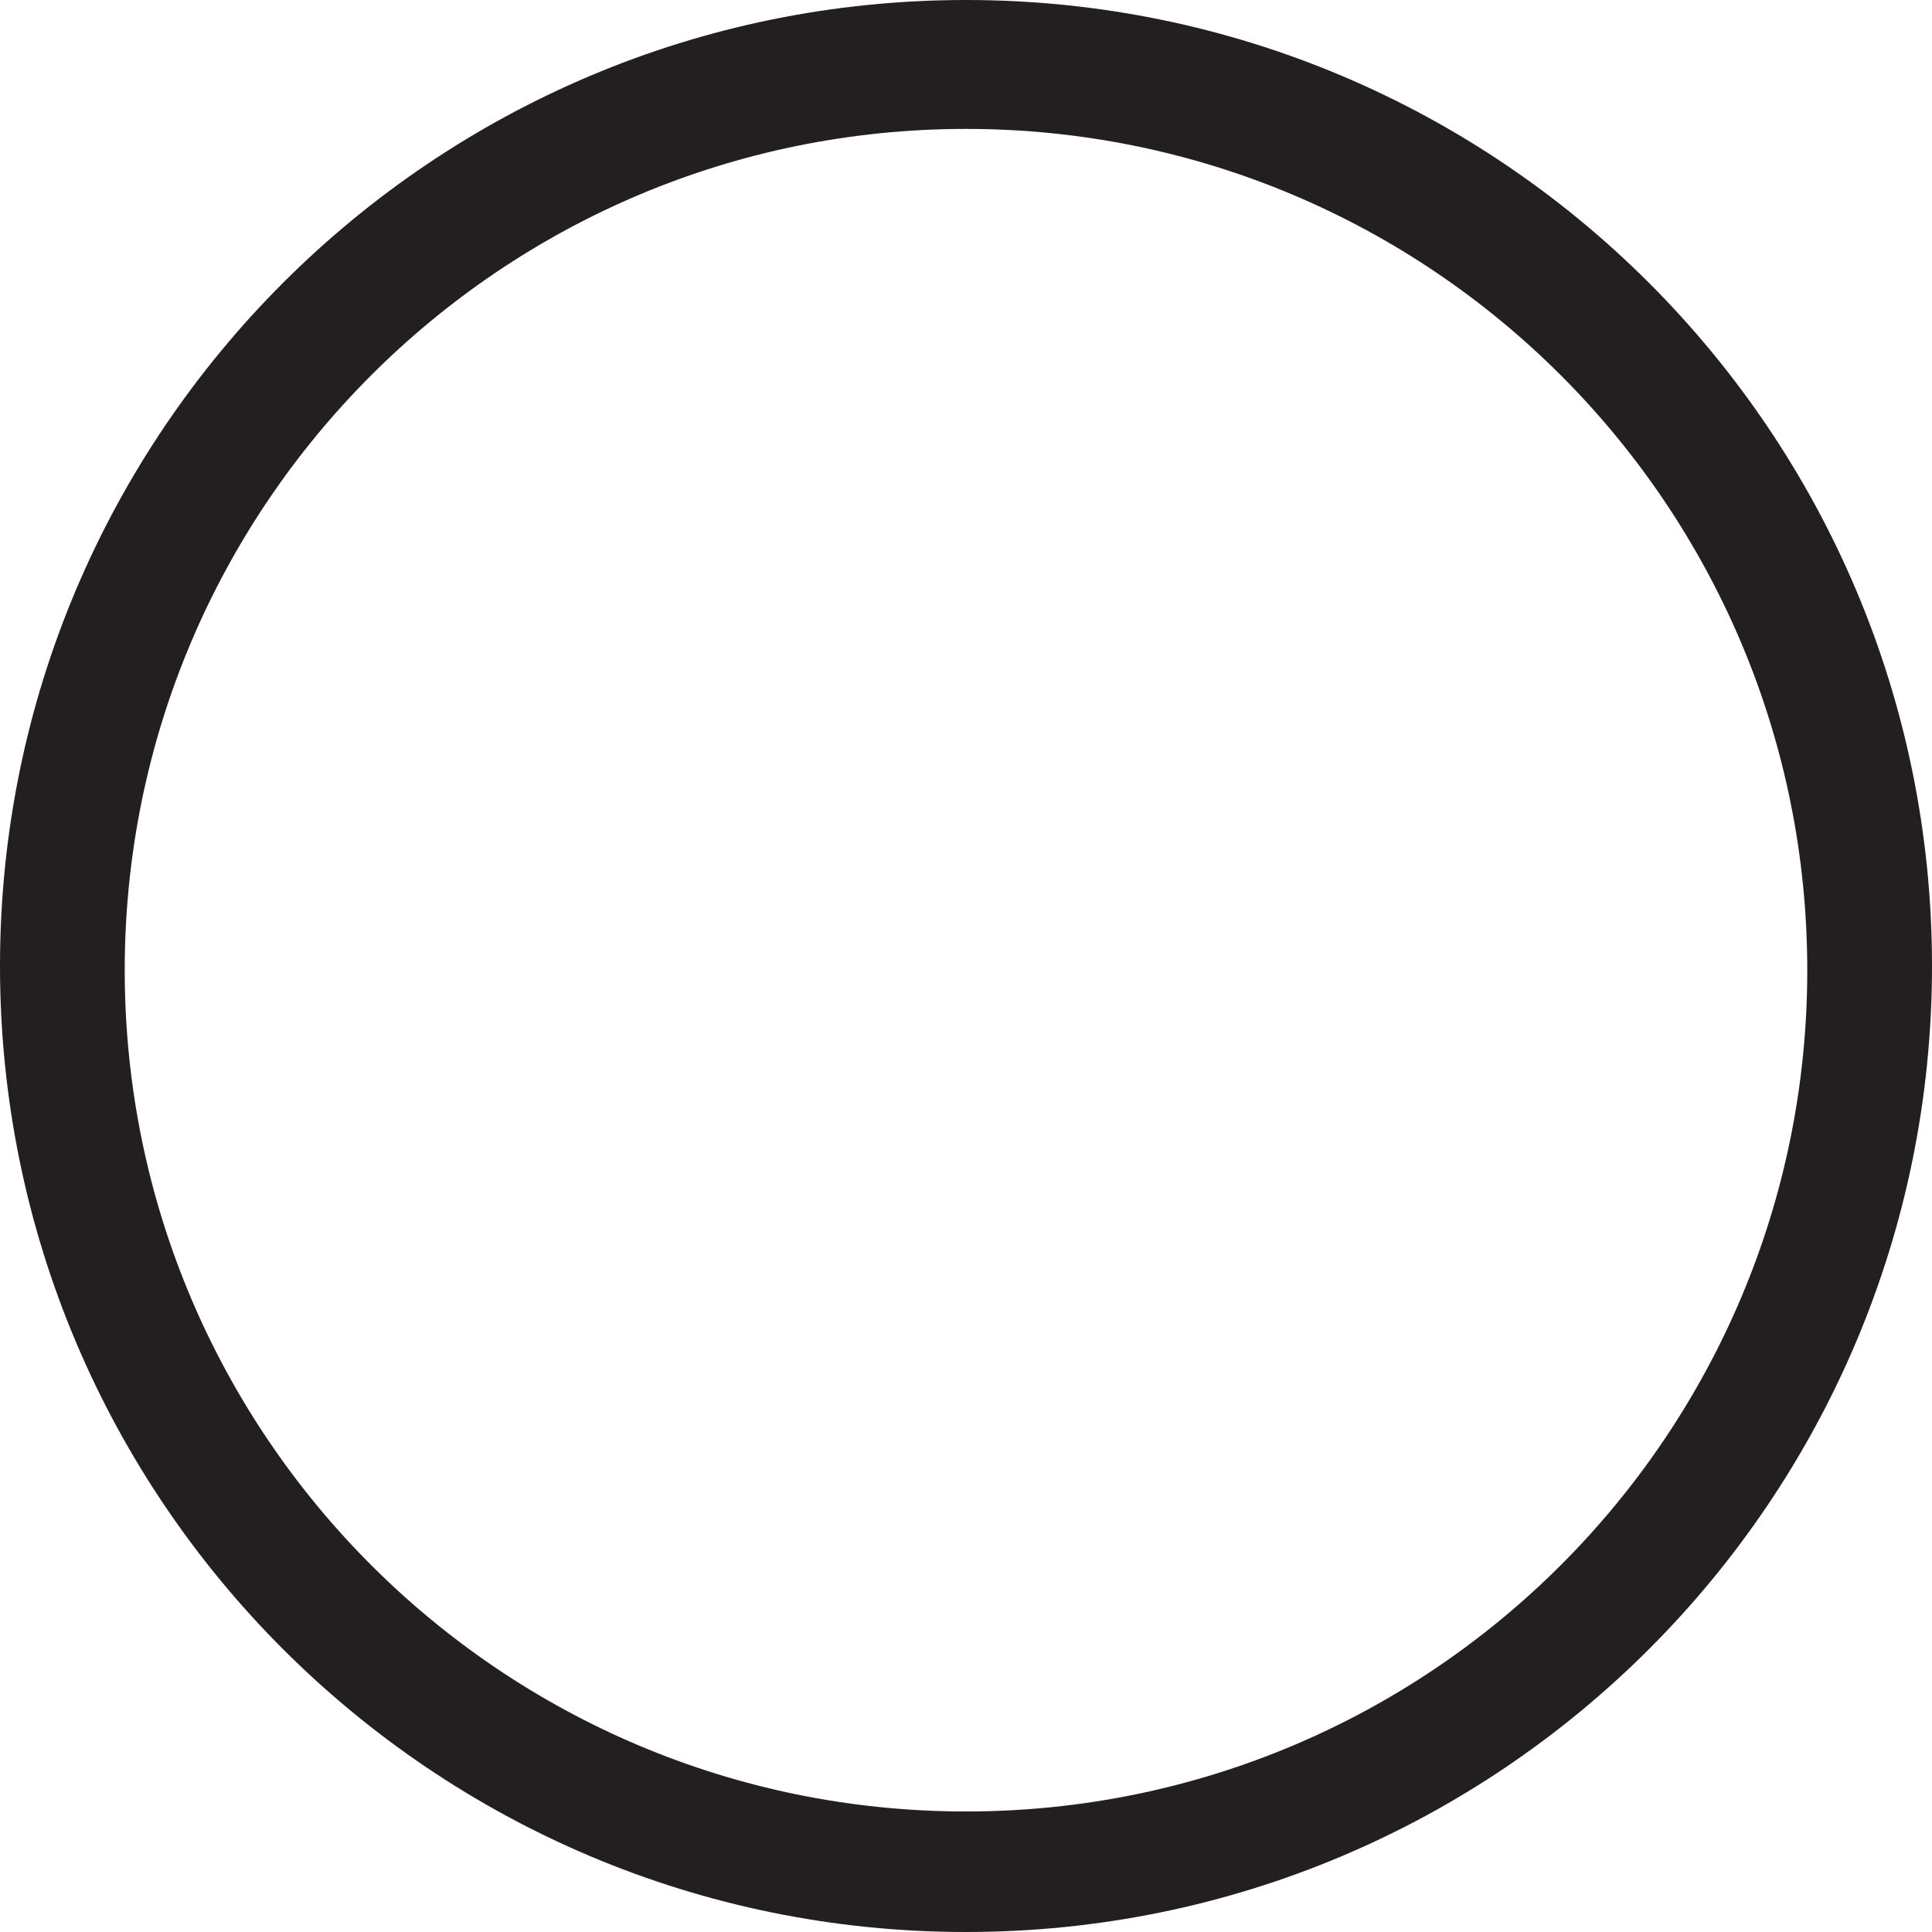
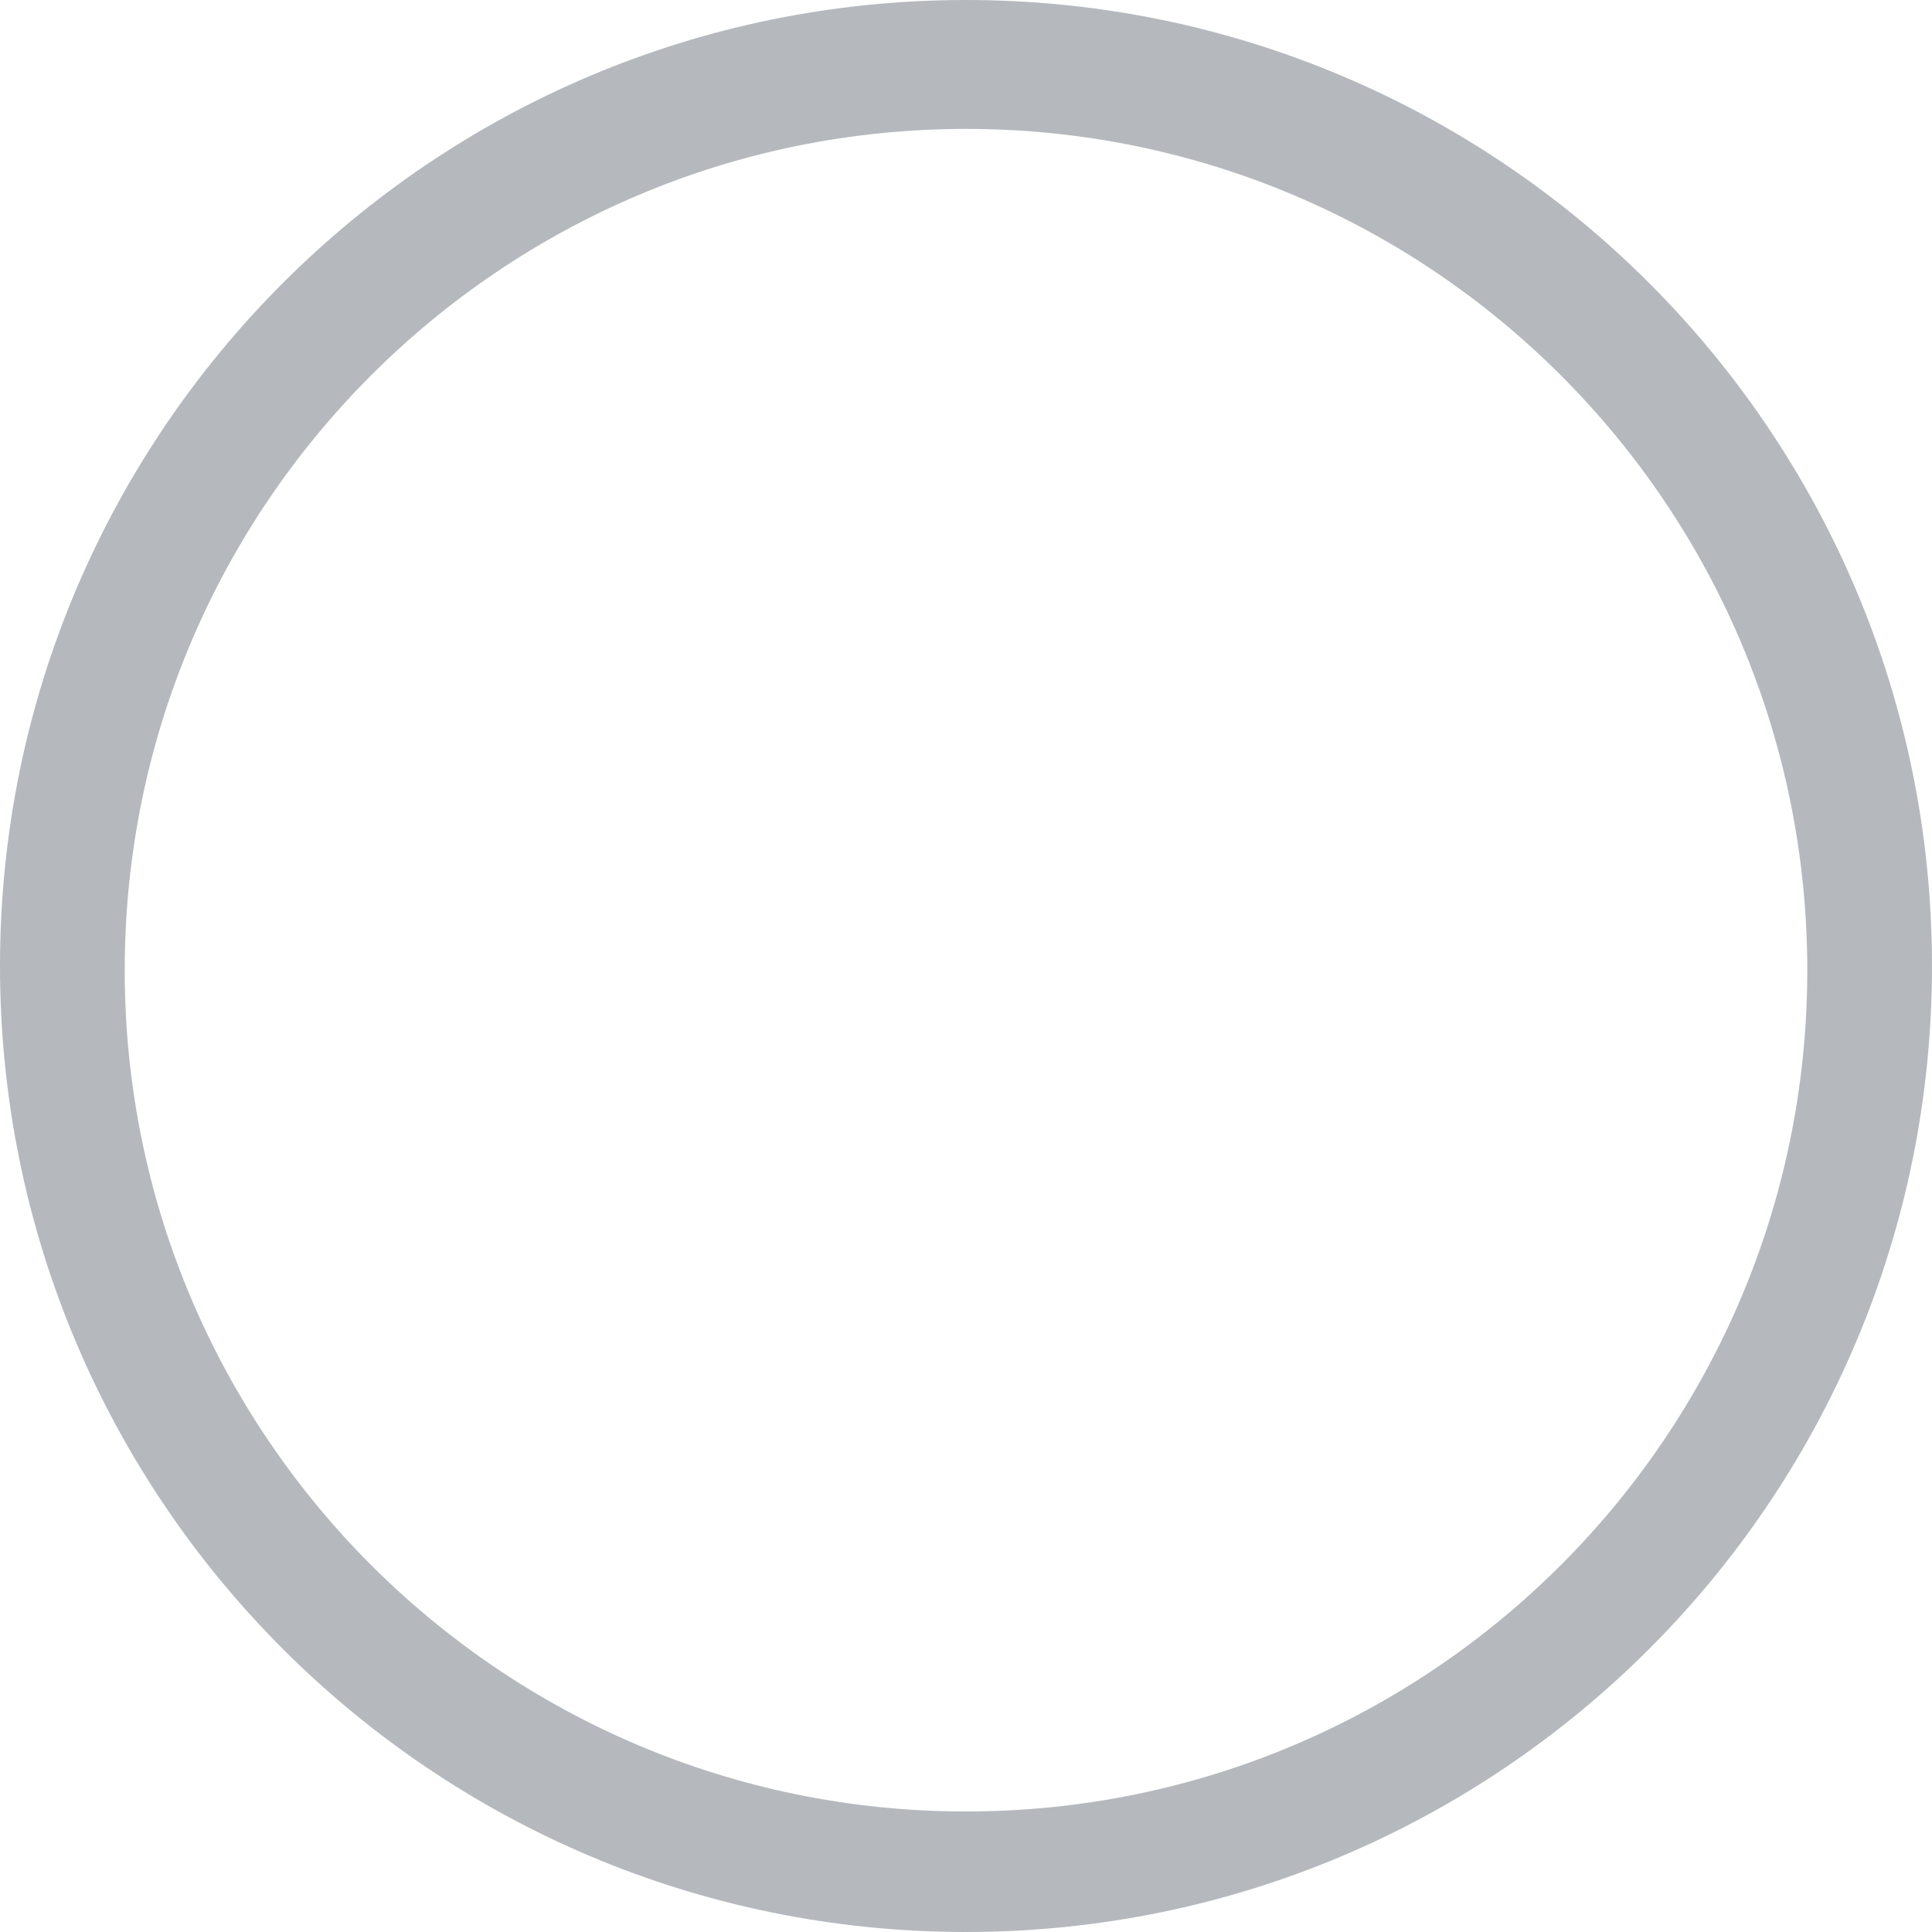
<svg xmlns="http://www.w3.org/2000/svg" version="1.0" id="Layer_1" x="0px" y="0px" width="253px" height="253px" viewBox="22.5 69.048 253 253" enable-background="new 22.5 69.048 253 253" xml:space="preserve">
-   <path fill="#231F20" d="M149,69.048c-69.864,0-126.5,56.636-126.5,126.5c0,69.864,56.636,126.5,126.5,126.5 s126.5-56.636,126.5-126.5C275.5,125.685,218.864,69.048,149,69.048z M149,306.264c-60.844,0-110.167-49.323-110.167-110.167 C38.833,135.253,88.156,85.93,149,85.93c60.843,0,110.167,49.323,110.167,110.167C259.167,256.941,209.843,306.264,149,306.264z" />
+   <path fill="#B5B9BE" d="M149,69.048c-69.864,0-126.5,56.636-126.5,126.5c0,69.864,56.636,126.5,126.5,126.5 s126.5-56.636,126.5-126.5C275.5,125.685,218.864,69.048,149,69.048z M149,306.264c-60.844,0-110.167-49.323-110.167-110.167 C38.833,135.253,88.156,85.93,149,85.93c60.843,0,110.167,49.323,110.167,110.167C259.167,256.941,209.843,306.264,149,306.264z" />
</svg>
